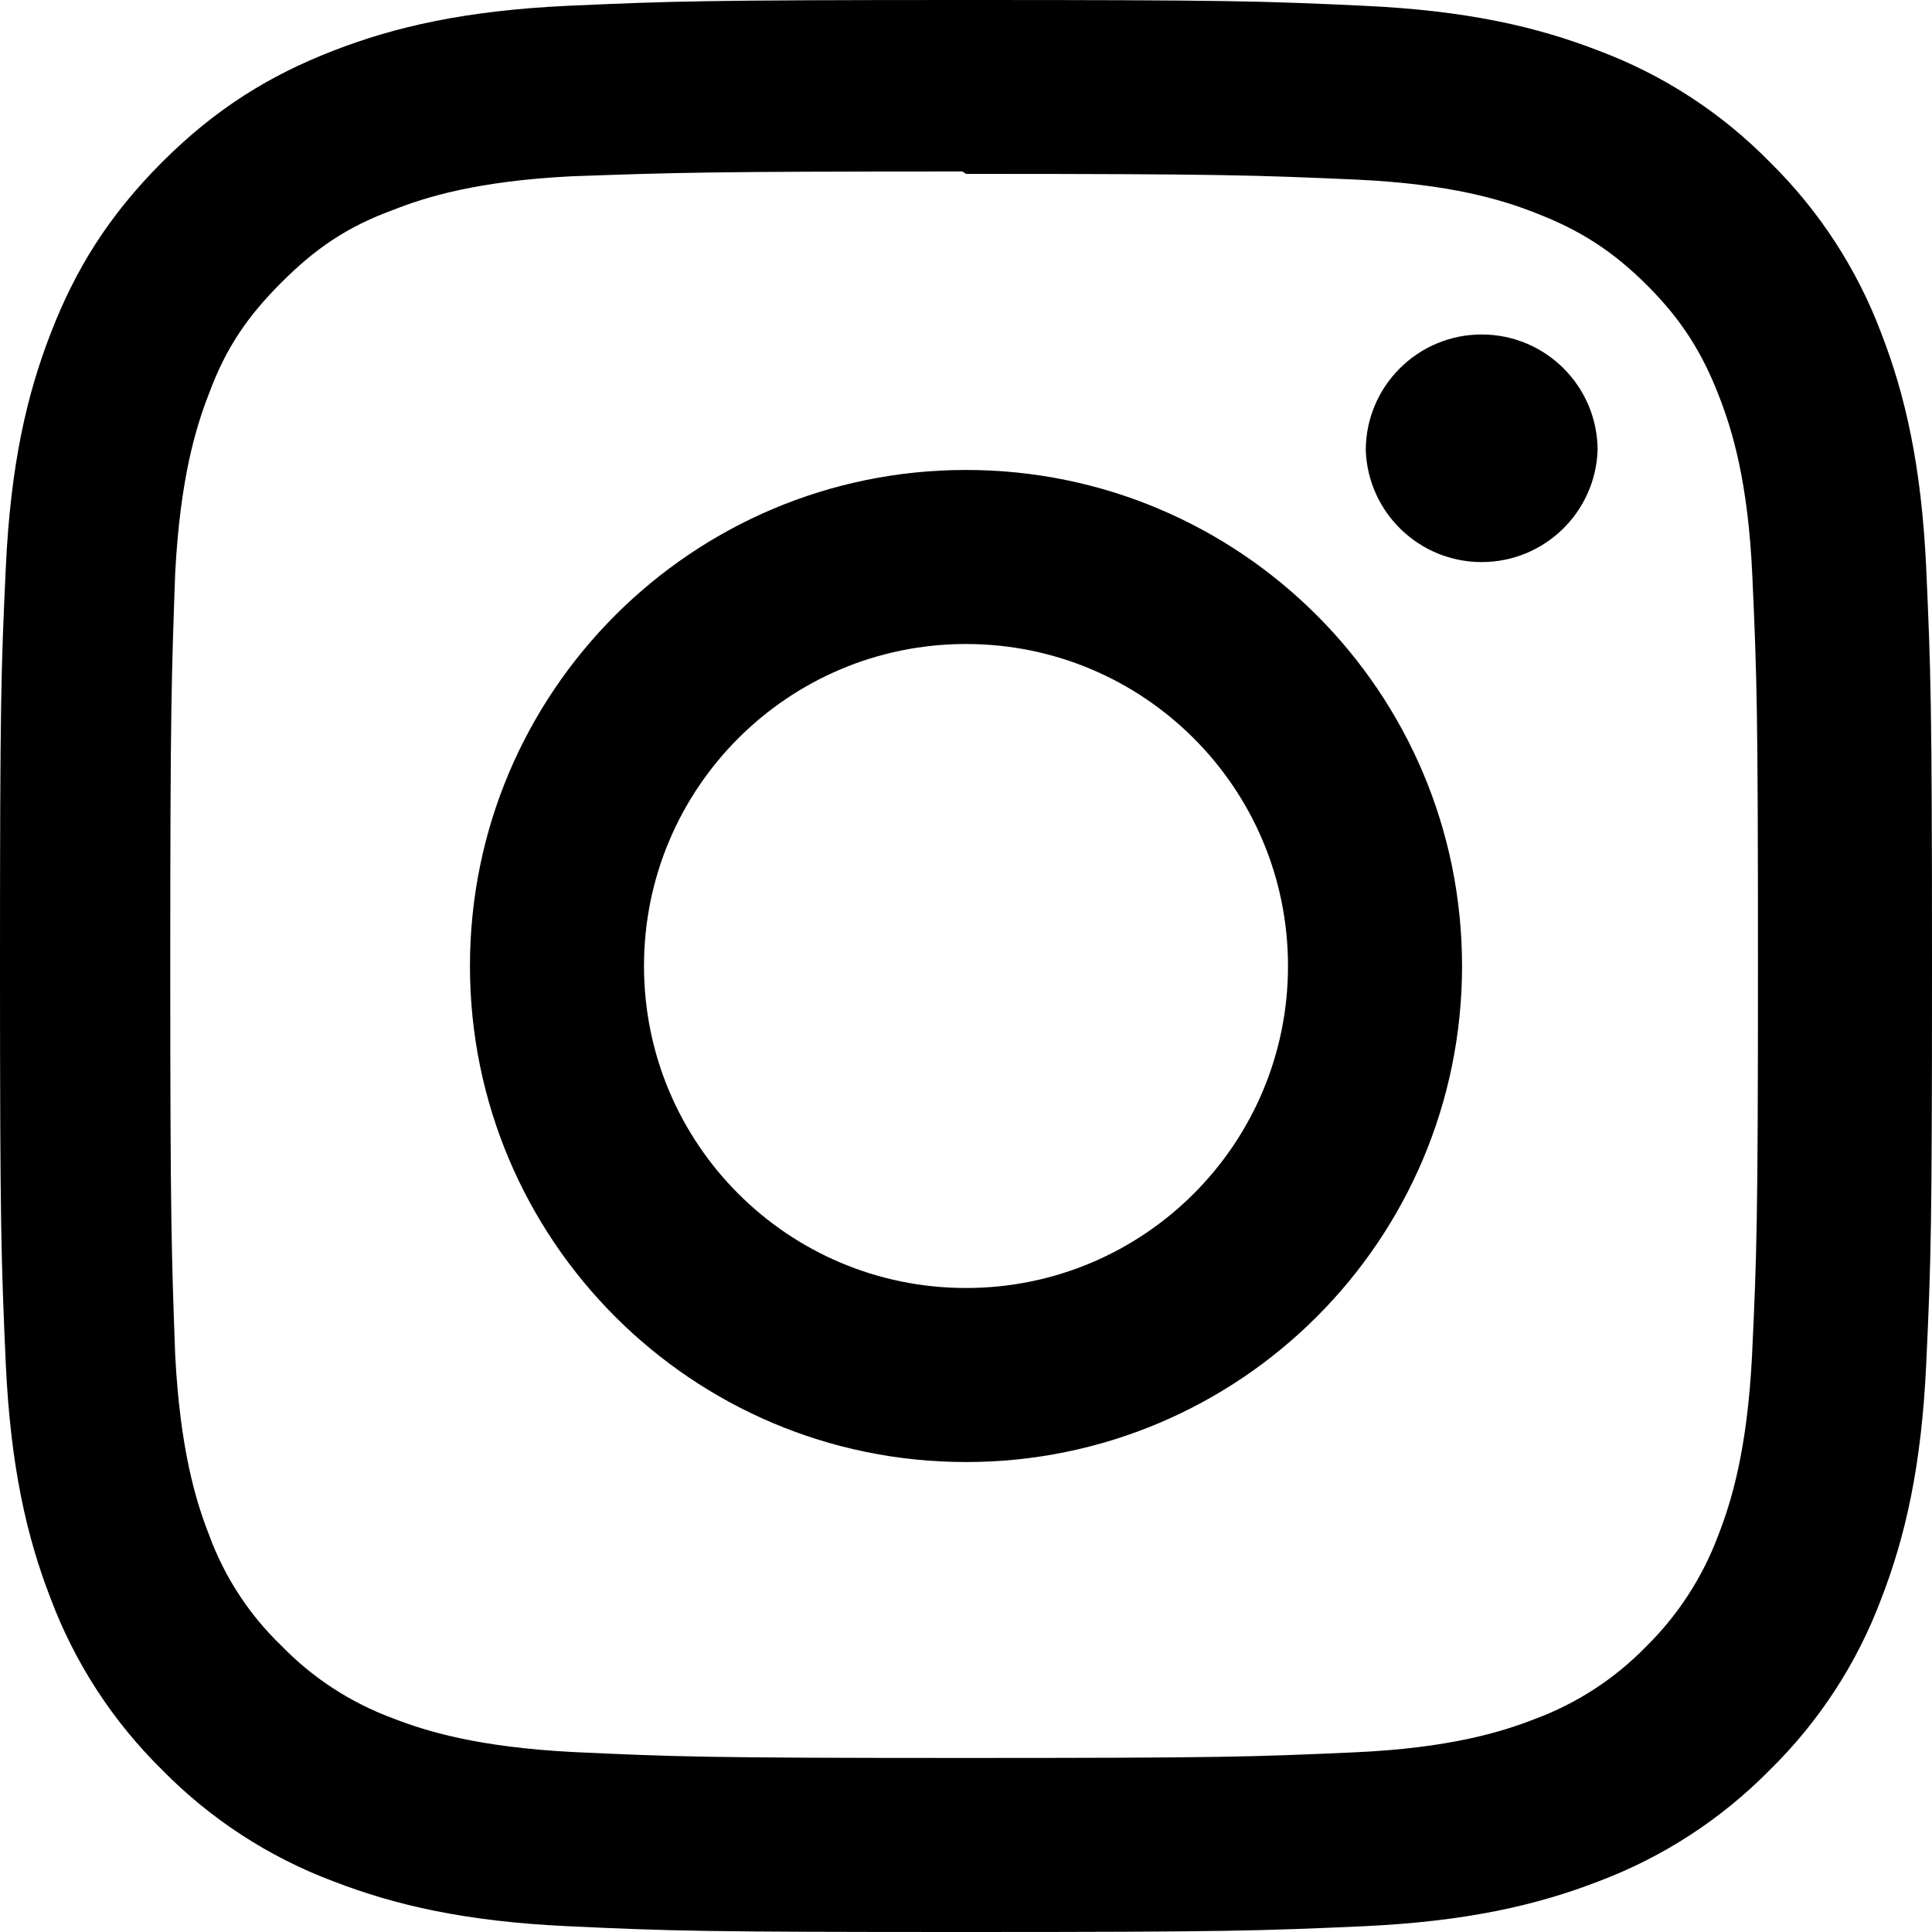
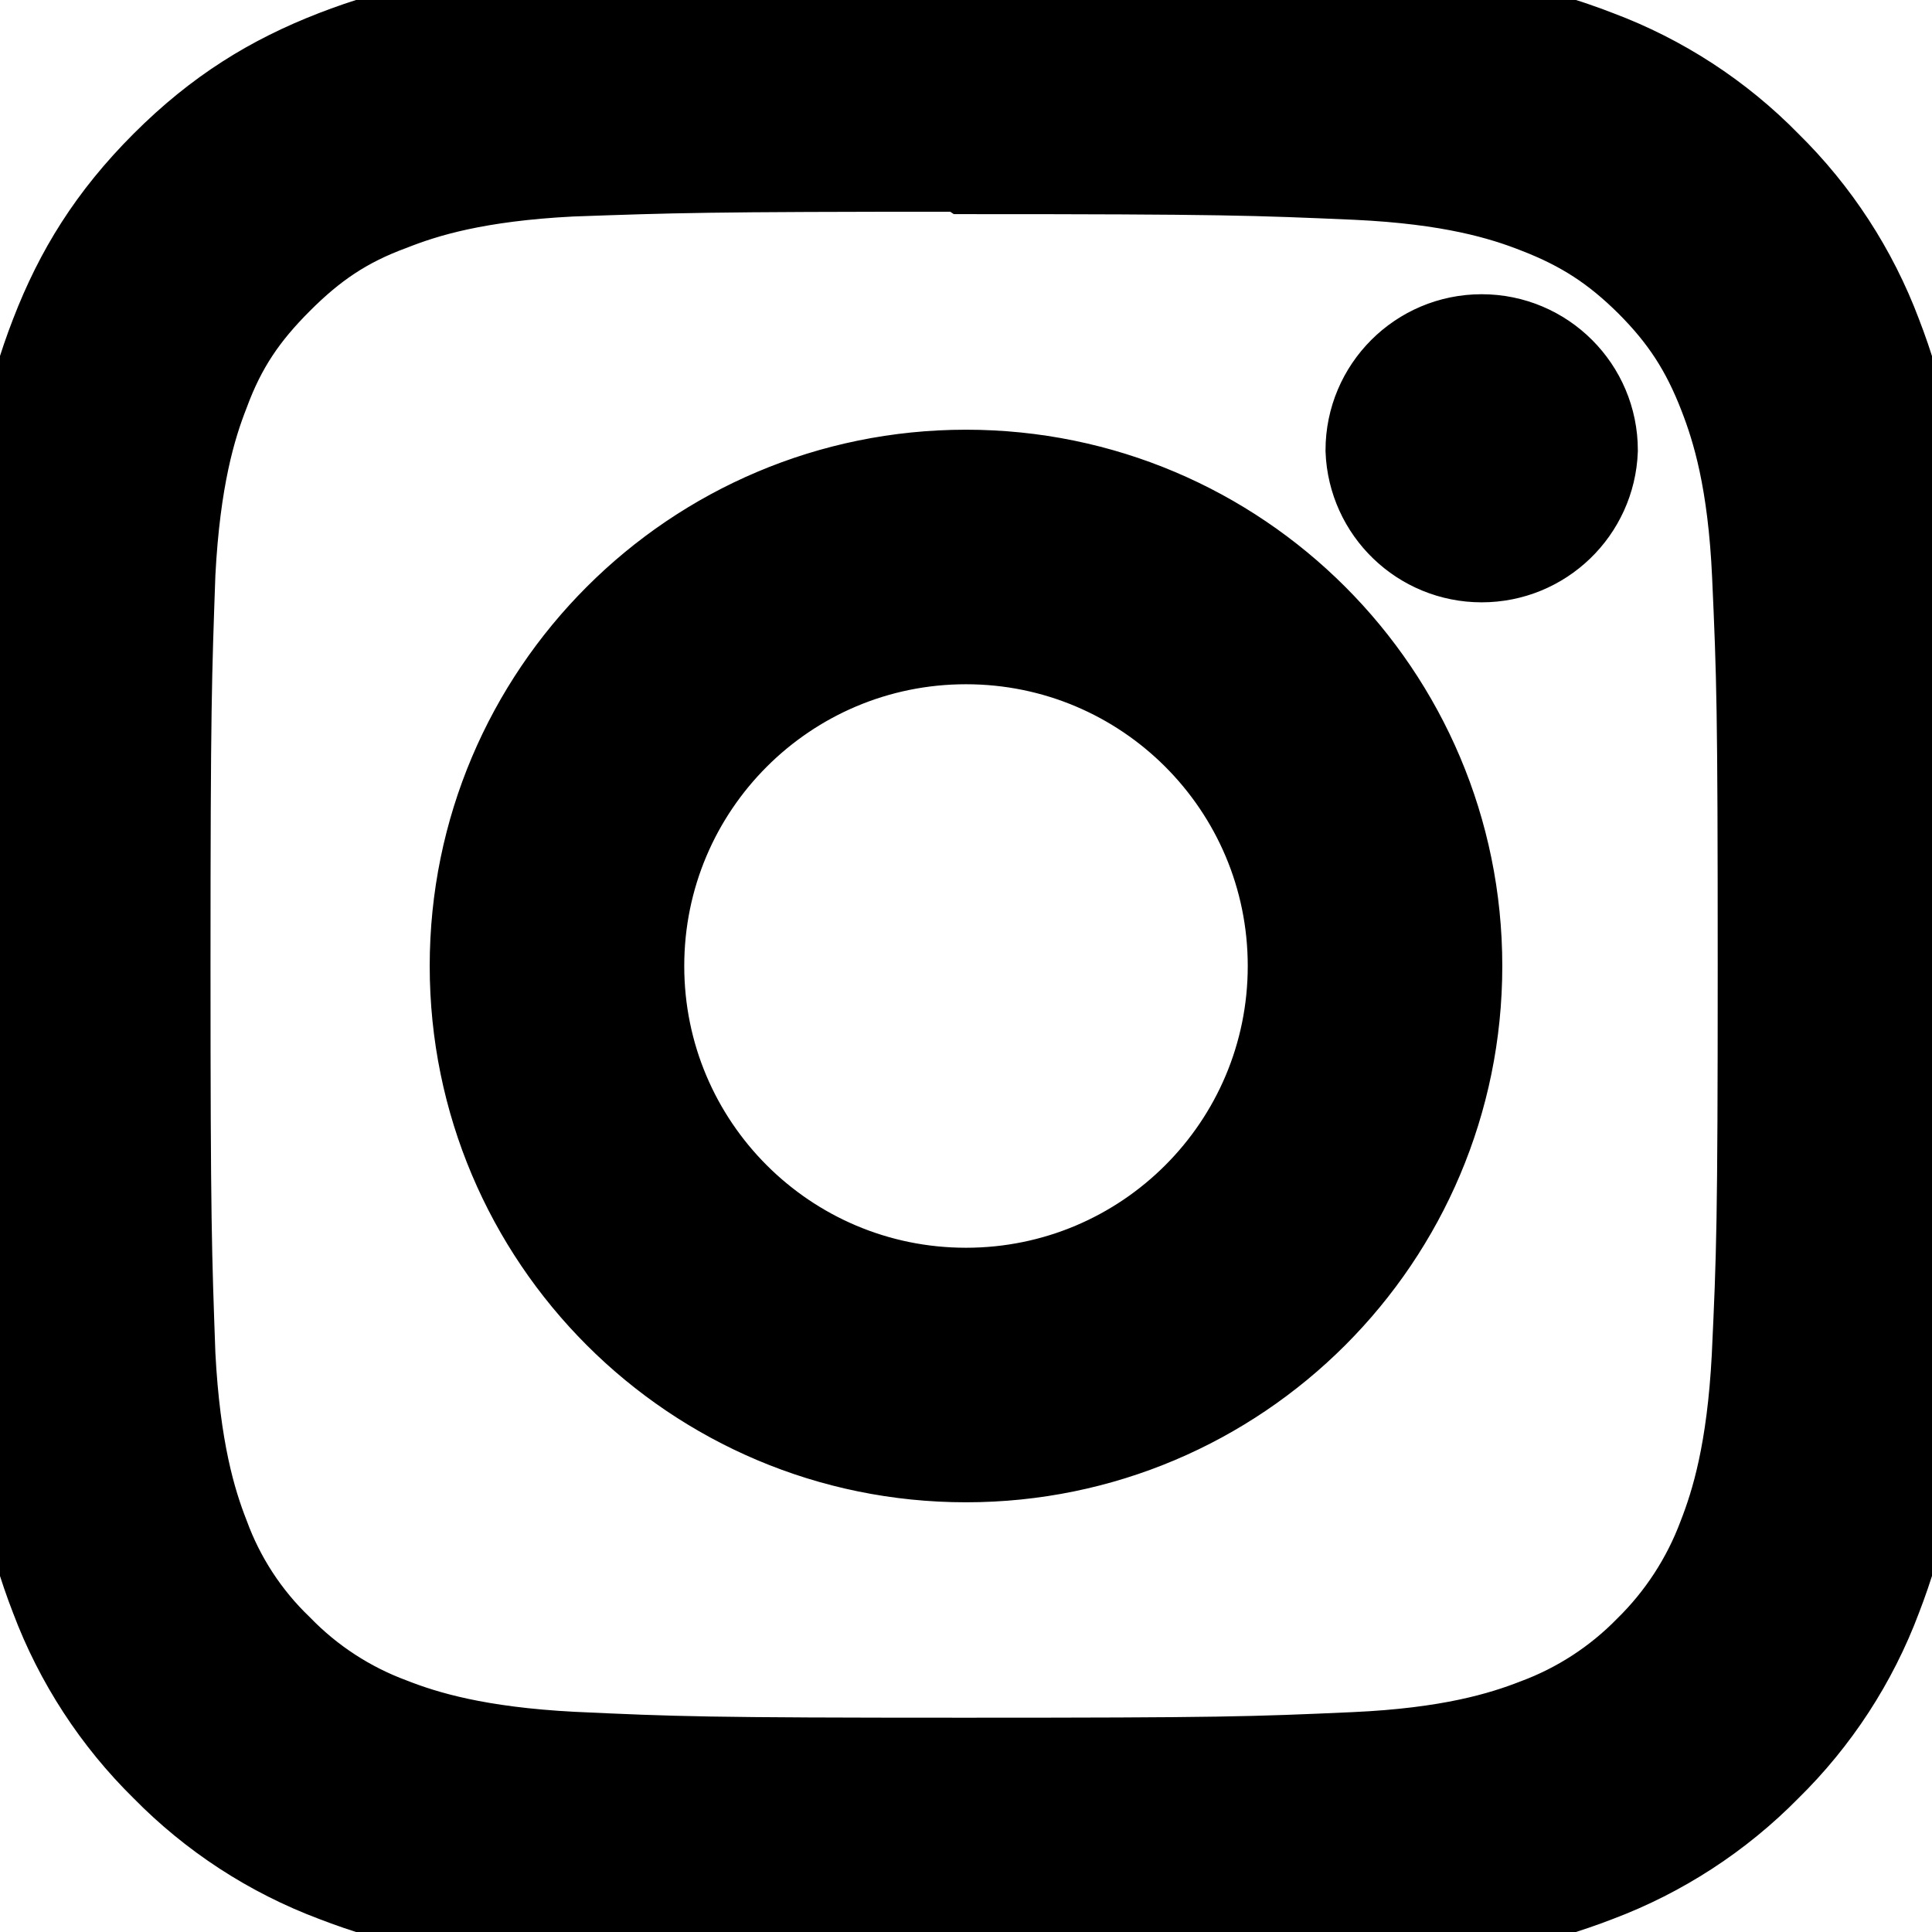
<svg xmlns="http://www.w3.org/2000/svg" viewBox="0 0 24 24">
-   <path d="M12 0C8.74 0 8.333.015 7.053.072 5.775.132 4.905.333 4.14.63c-.789.306-1.459.717-2.126 1.384S.935 3.35.63 4.14C.333 4.905.131 5.775.072 7.053.012 8.333 0 8.74 0 12s.015 3.667.072 4.947c.06 1.277.261 2.148.558 2.913a5.885 5.885 0 001.384 2.126A5.868 5.868 0 004.14 23.37c.766.296 1.636.499 2.913.558C8.333 23.988 8.74 24 12 24s3.667-.015 4.947-.072c1.277-.06 2.148-.262 2.913-.558a5.898 5.898 0 002.126-1.384 5.86 5.86 0 001.384-2.126c.296-.765.499-1.636.558-2.913.06-1.28.072-1.687.072-4.947s-.015-3.667-.072-4.947c-.06-1.277-.262-2.149-.558-2.913a5.89 5.89 0 00-1.384-2.126A5.847 5.847 0 0019.86.63c-.765-.297-1.636-.499-2.913-.558C15.667.012 15.26 0 12 0zm0 2.16c3.203 0 3.585.016 4.85.071 1.17.055 1.805.249 2.227.415.562.217.96.477 1.382.896.419.42.679.819.896 1.381.164.422.36 1.057.413 2.227.057 1.266.07 1.646.07 4.85s-.015 3.585-.074 4.85c-.061 1.17-.256 1.805-.421 2.227a3.81 3.81 0 01-.899 1.382 3.744 3.744 0 01-1.38.896c-.42.164-1.065.36-2.235.413-1.274.057-1.649.07-4.859.07-3.211 0-3.586-.015-4.859-.074-1.171-.061-1.816-.256-2.236-.421a3.716 3.716 0 01-1.379-.899 3.644 3.644 0 01-.9-1.38c-.165-.42-.359-1.065-.42-2.235-.045-1.26-.061-1.649-.061-4.844 0-3.196.016-3.586.061-4.861.061-1.17.255-1.814.42-2.234.21-.57.479-.96.9-1.381.419-.419.81-.689 1.379-.898.42-.166 1.051-.361 2.221-.421 1.275-.045 1.65-.06 4.859-.06l.045.03zm0 3.678a6.162 6.162 0 100 12.324 6.162 6.162 0 100-12.324zM12 16c-2.21 0-4-1.79-4-4s1.79-4 4-4 4 1.79 4 4-1.79 4-4 4zm7.846-10.405a1.441 1.441 0 01-2.88 0 1.44 1.44 0 012.88 0z" />
+   <path fill="currentColor" stroke="currentColor" d="M12 0C8.74 0 8.333.015 7.053.072 5.775.132 4.905.333 4.14.63c-.789.306-1.459.717-2.126 1.384S.935 3.35.63 4.14C.333 4.905.131 5.775.072 7.053.012 8.333 0 8.74 0 12s.015 3.667.072 4.947c.06 1.277.261 2.148.558 2.913a5.885 5.885 0 001.384 2.126A5.868 5.868 0 004.14 23.37c.766.296 1.636.499 2.913.558C8.333 23.988 8.74 24 12 24s3.667-.015 4.947-.072c1.277-.06 2.148-.262 2.913-.558a5.898 5.898 0 002.126-1.384 5.86 5.86 0 001.384-2.126c.296-.765.499-1.636.558-2.913.06-1.28.072-1.687.072-4.947s-.015-3.667-.072-4.947c-.06-1.277-.262-2.149-.558-2.913a5.89 5.89 0 00-1.384-2.126A5.847 5.847 0 0019.86.63c-.765-.297-1.636-.499-2.913-.558C15.667.012 15.26 0 12 0zm0 2.16c3.203 0 3.585.016 4.85.071 1.17.055 1.805.249 2.227.415.562.217.96.477 1.382.896.419.42.679.819.896 1.381.164.422.36 1.057.413 2.227.057 1.266.07 1.646.07 4.85s-.015 3.585-.074 4.85c-.061 1.17-.256 1.805-.421 2.227a3.81 3.81 0 01-.899 1.382 3.744 3.744 0 01-1.38.896c-.42.164-1.065.36-2.235.413-1.274.057-1.649.07-4.859.07-3.211 0-3.586-.015-4.859-.074-1.171-.061-1.816-.256-2.236-.421a3.716 3.716 0 01-1.379-.899 3.644 3.644 0 01-.9-1.38c-.165-.42-.359-1.065-.42-2.235-.045-1.26-.061-1.649-.061-4.844 0-3.196.016-3.586.061-4.861.061-1.17.255-1.814.42-2.234.21-.57.479-.96.9-1.381.419-.419.81-.689 1.379-.898.42-.166 1.051-.361 2.221-.421 1.275-.045 1.65-.06 4.859-.06l.045.03zm0 3.678a6.162 6.162 0 100 12.324 6.162 6.162 0 100-12.324zM12 16c-2.21 0-4-1.79-4-4s1.79-4 4-4 4 1.79 4 4-1.79 4-4 4zm7.846-10.405a1.441 1.441 0 01-2.88 0 1.44 1.44 0 012.88 0z" />
</svg>
